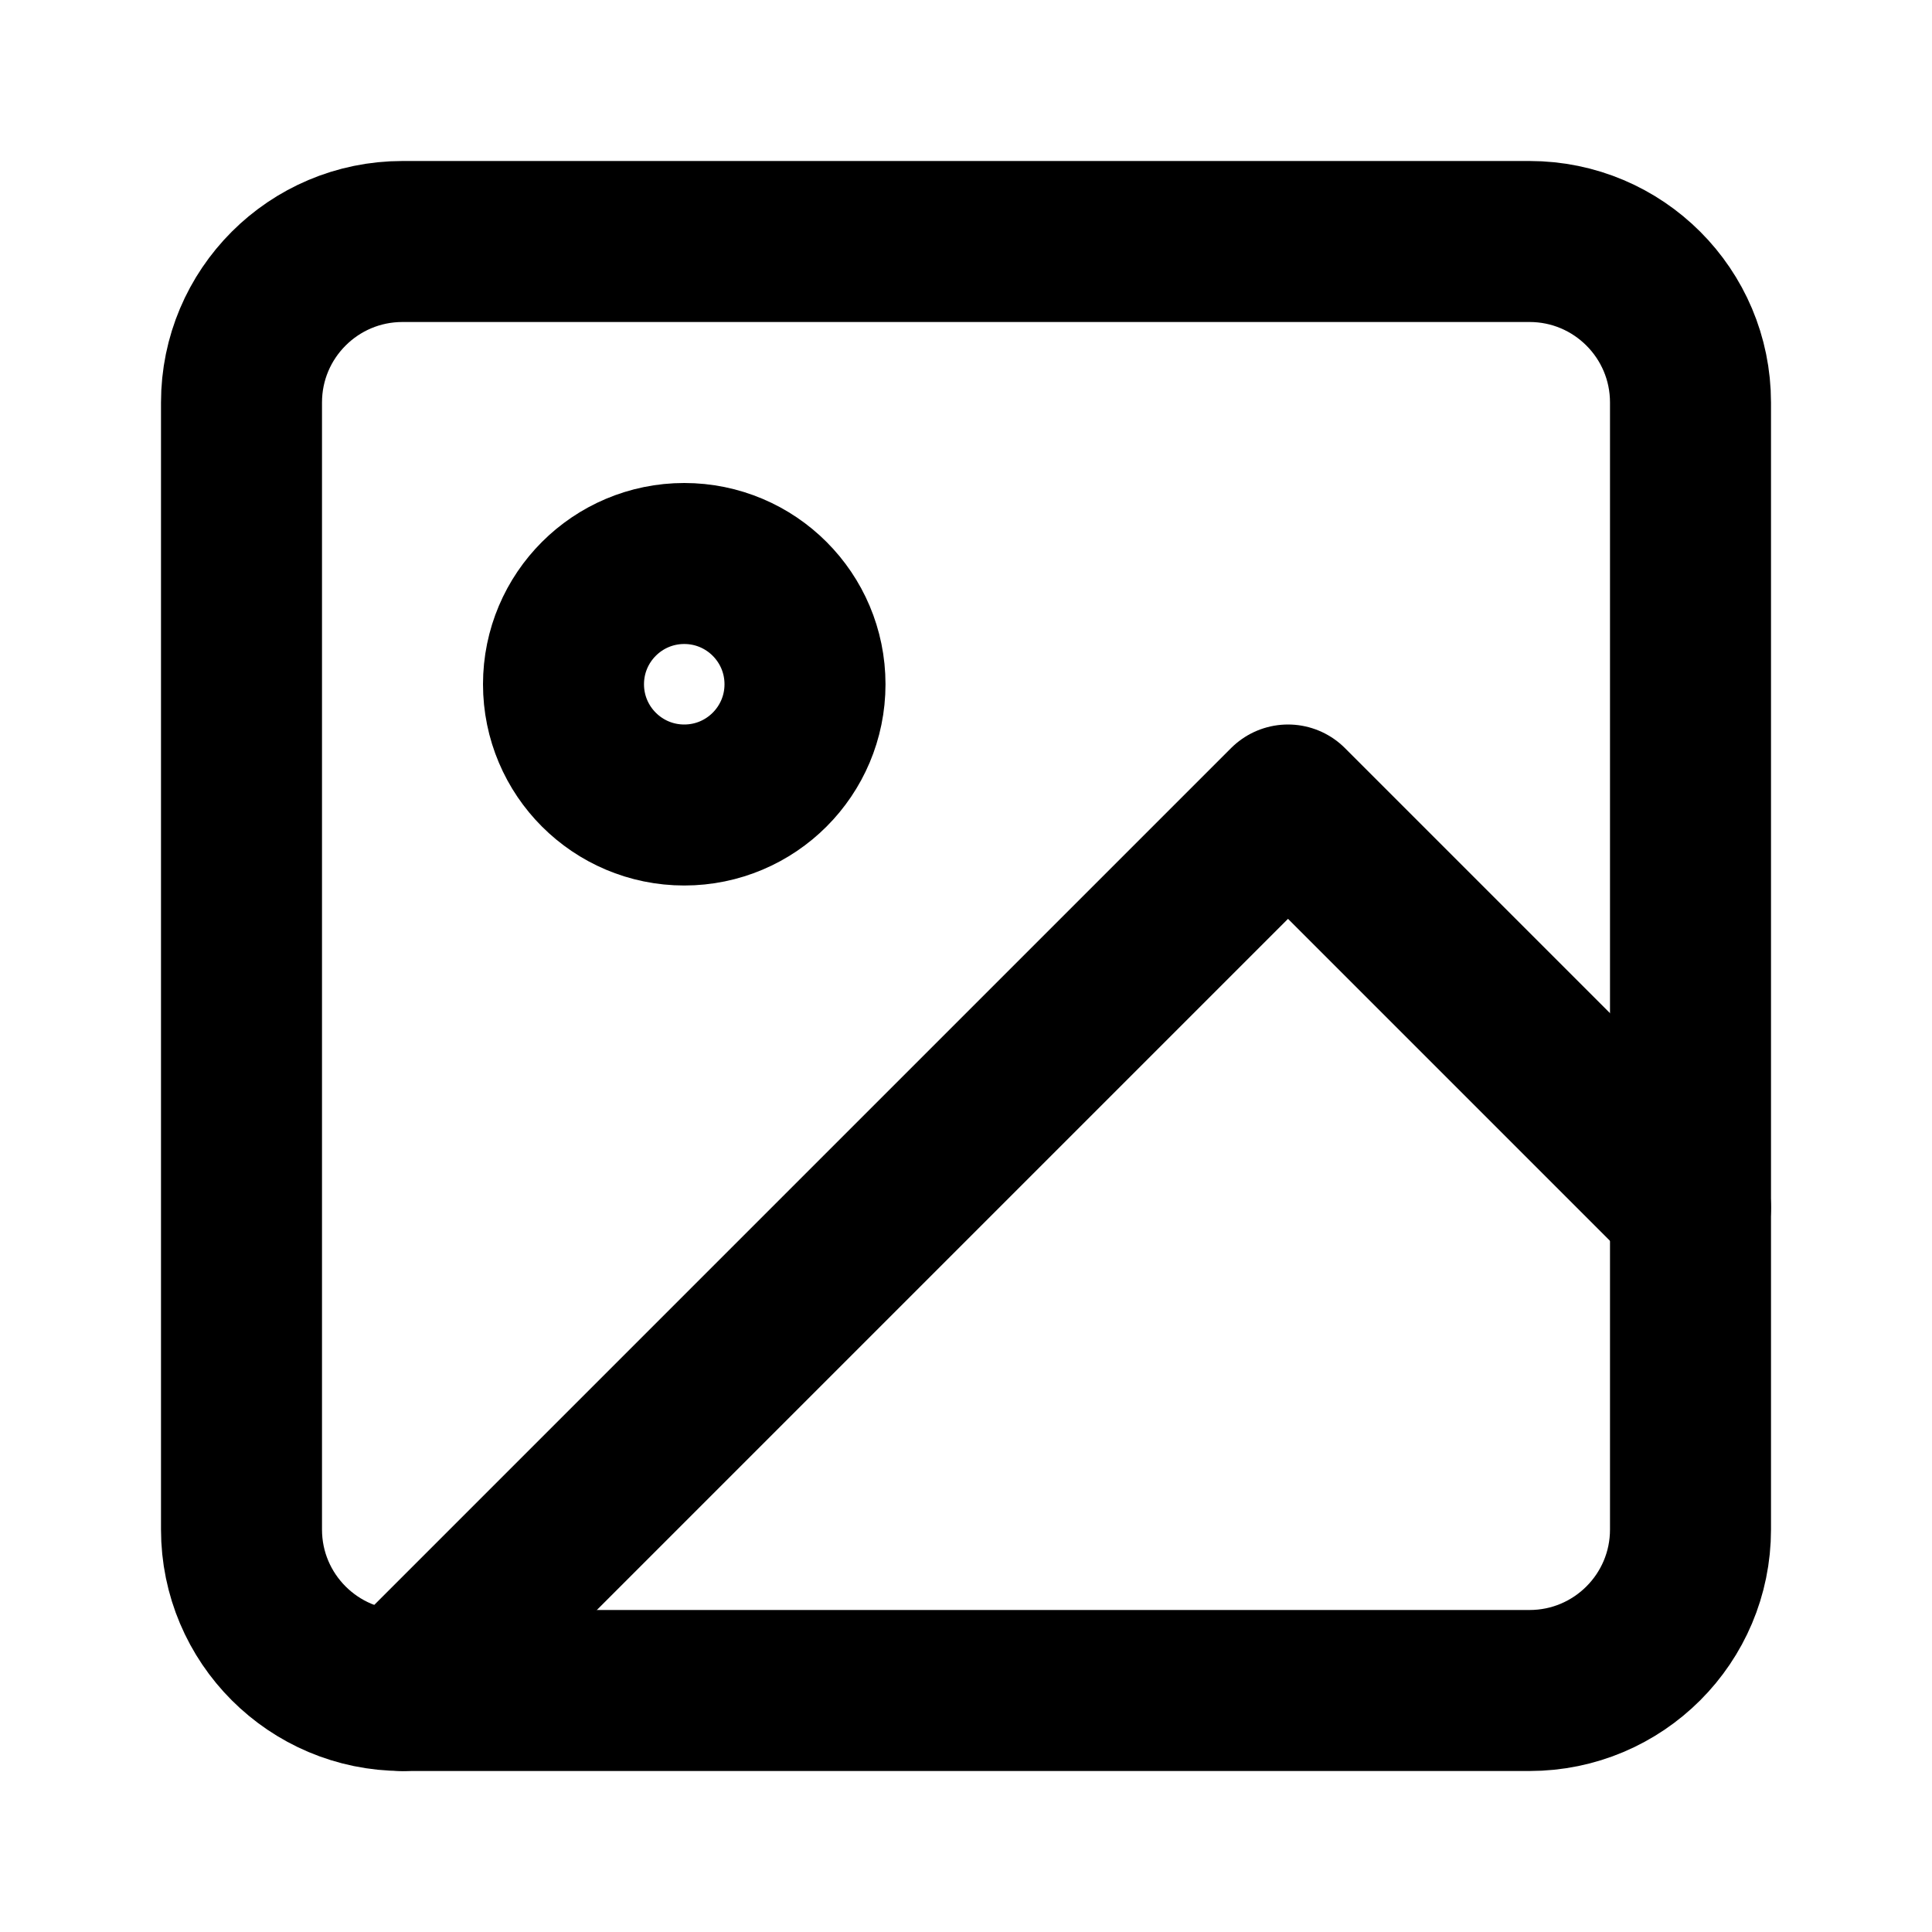
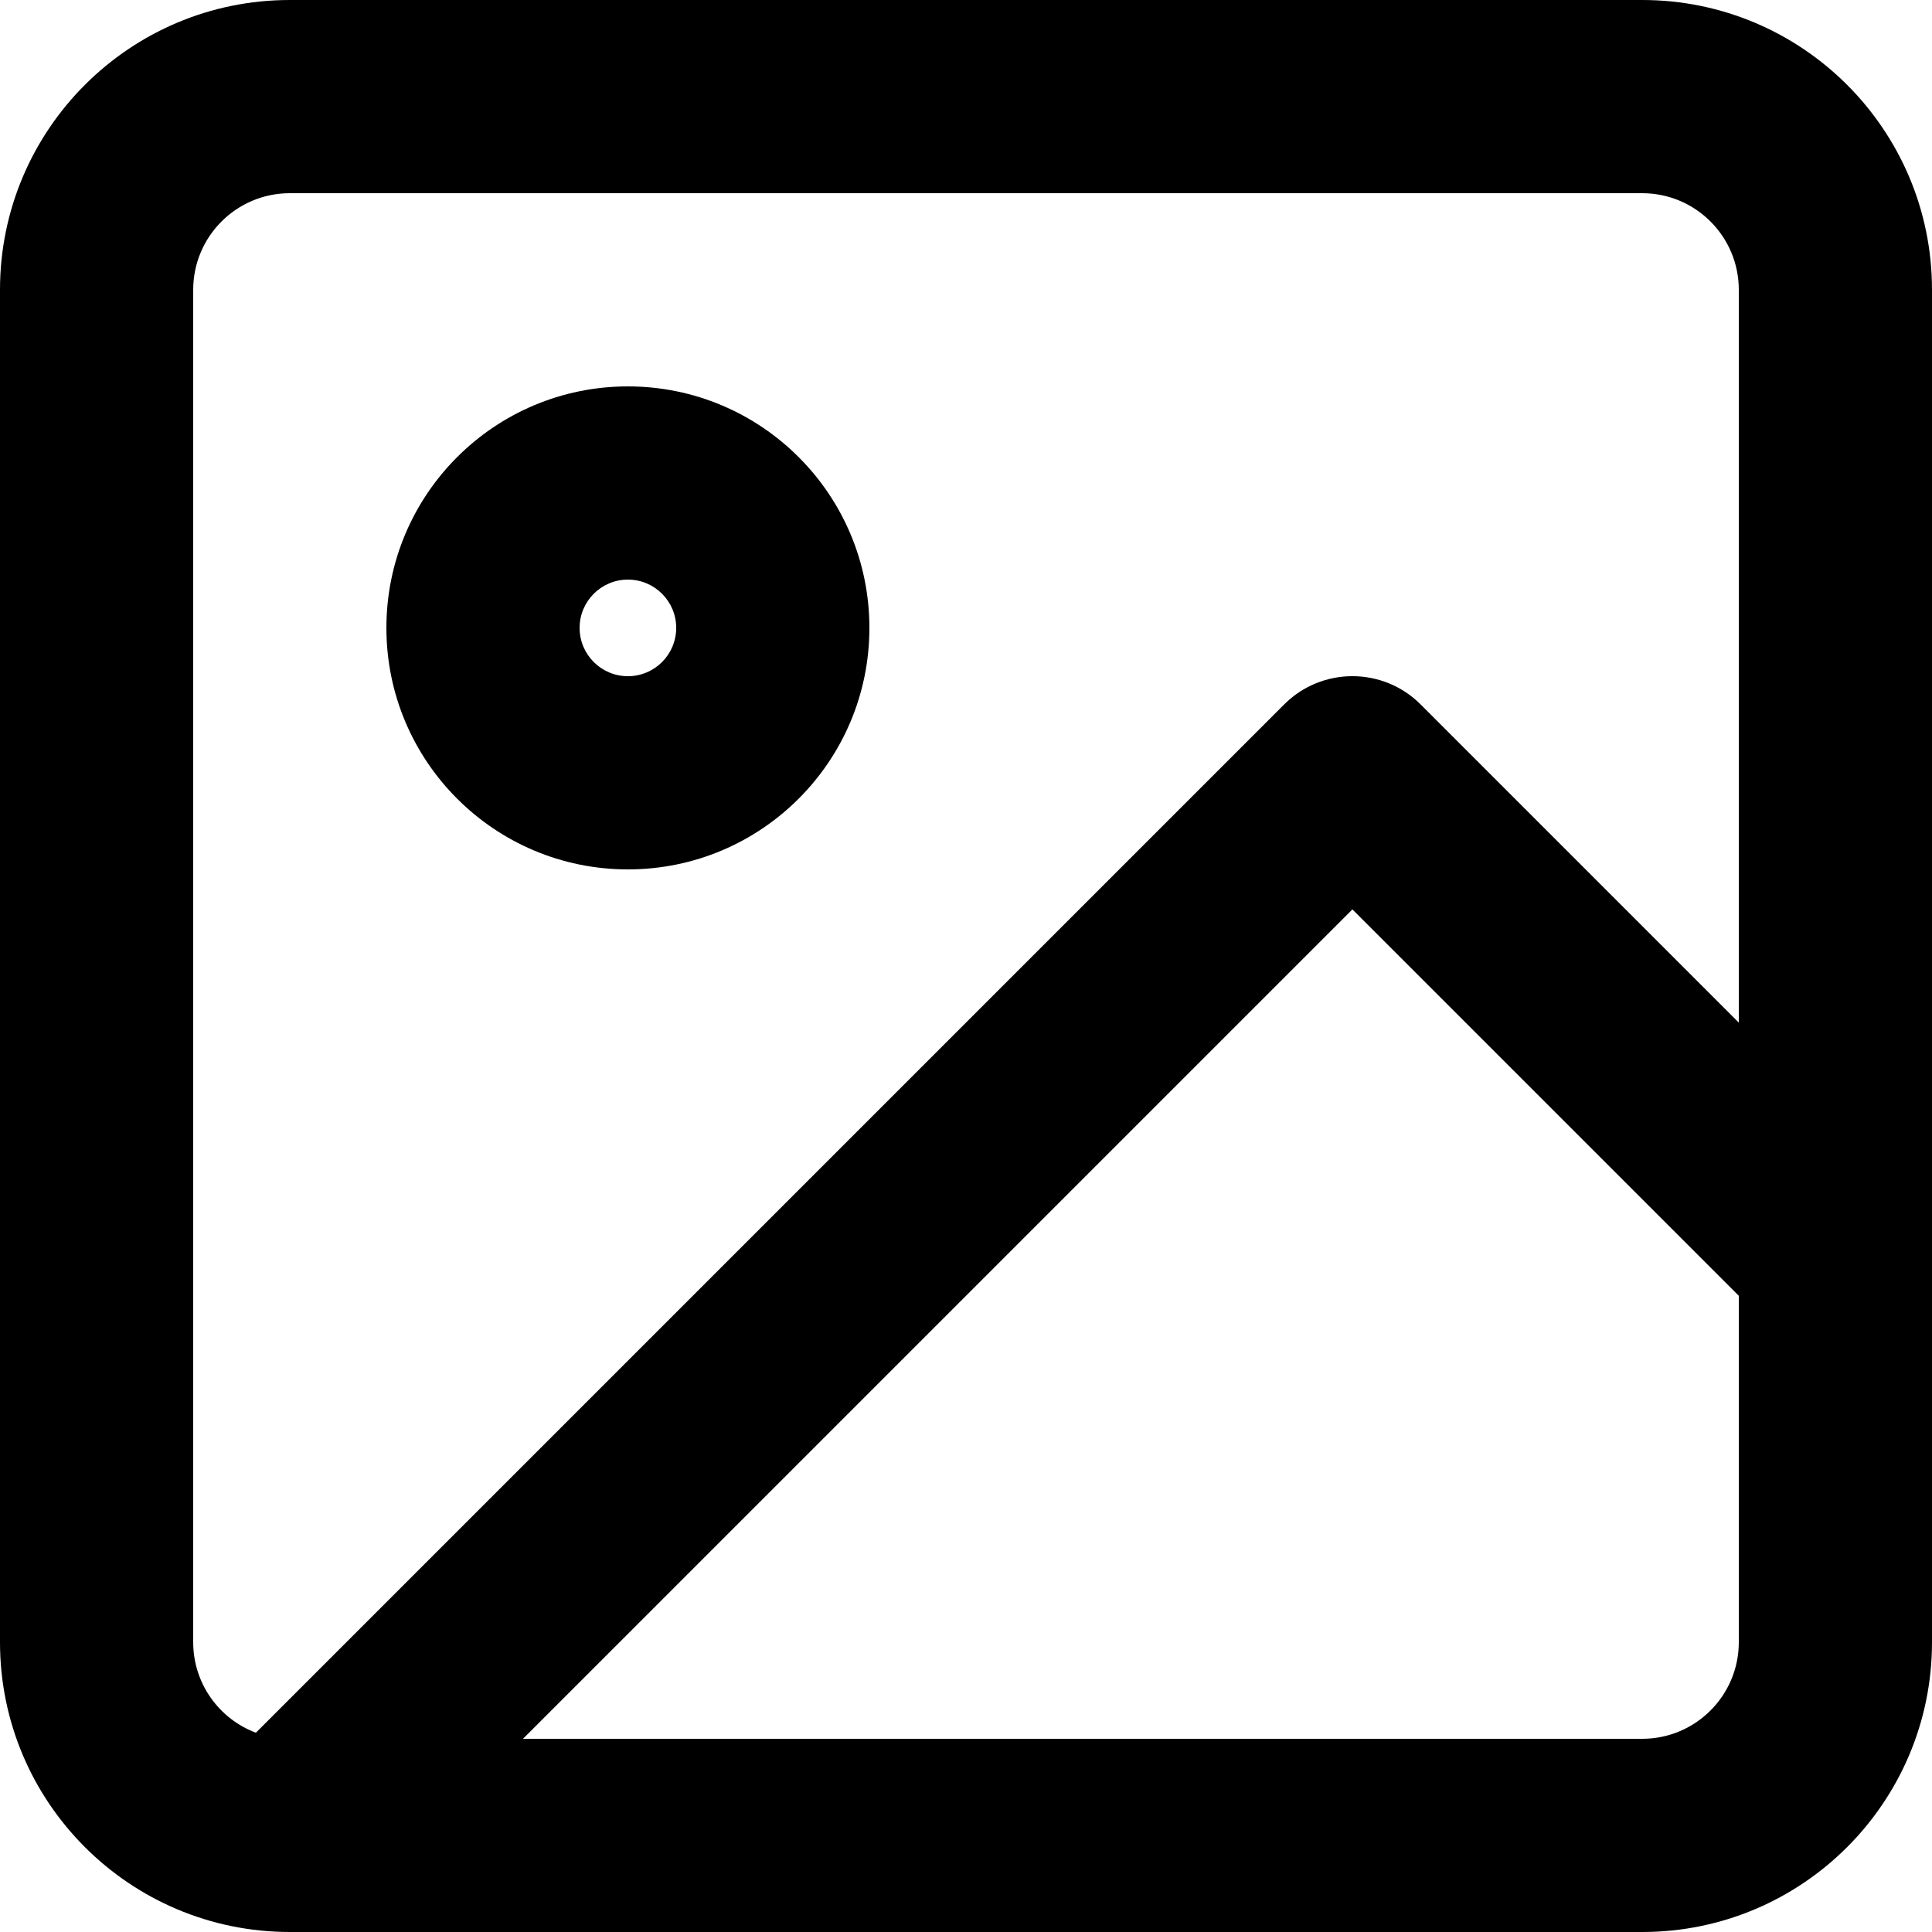
- <svg xmlns="http://www.w3.org/2000/svg" width="24" height="24" viewBox="0 0 24 24" fill="none" stroke="currentColor" stroke-width="2" stroke-linecap="round" stroke-linejoin="round" class="feather feather-image">
-   <rect x="3" y="3" width="18" height="18" rx="2" ry="2" />
-   <circle cx="8.5" cy="8.5" r="1.5" />
-   <polyline points="21 15 16 10 5 21" />
+ <svg xmlns="http://www.w3.org/2000/svg" width="20" height="20" viewBox="0 0 20 20" fill="none">
+   <path fill-rule="evenodd" clip-rule="evenodd" d="M6.5 6C6.224 6 6 6.224 6 6.5C6 6.776 6.224 7 6.5 7C6.776 7 7 6.776 7 6.5C7 6.224 6.776 6 6.5 6ZM4 6.5C4 5.119 5.119 4 6.5 4C7.881 4 9 5.119 9 6.5C9 7.881 7.881 9 6.5 9C5.119 9 4 7.881 4 6.5Z" fill="black" />
+   <path fill-rule="evenodd" clip-rule="evenodd" d="M2 3C2 2.448 2.448 2 3 2H17C17.552 2 18 2.448 18 3V10.586L14.707 7.293C14.317 6.902 13.683 6.902 13.293 7.293L2.649 17.937C2.27 17.795 2 17.429 2 17V3ZM3.001 20H3ZM3.001 20H17C18.657 20 20 18.657 20 17V13.001C20 13 20 13 20 12.999V3C20 1.343 18.657 0 17 0H3C1.343 0 0 1.343 0 3V17C0 18.657 1.343 19.999 2.999 20M18 13.414V17C18 17.552 17.552 18 17 18H5.414L14 9.414L18 13.414Z" fill="black" />
</svg>
